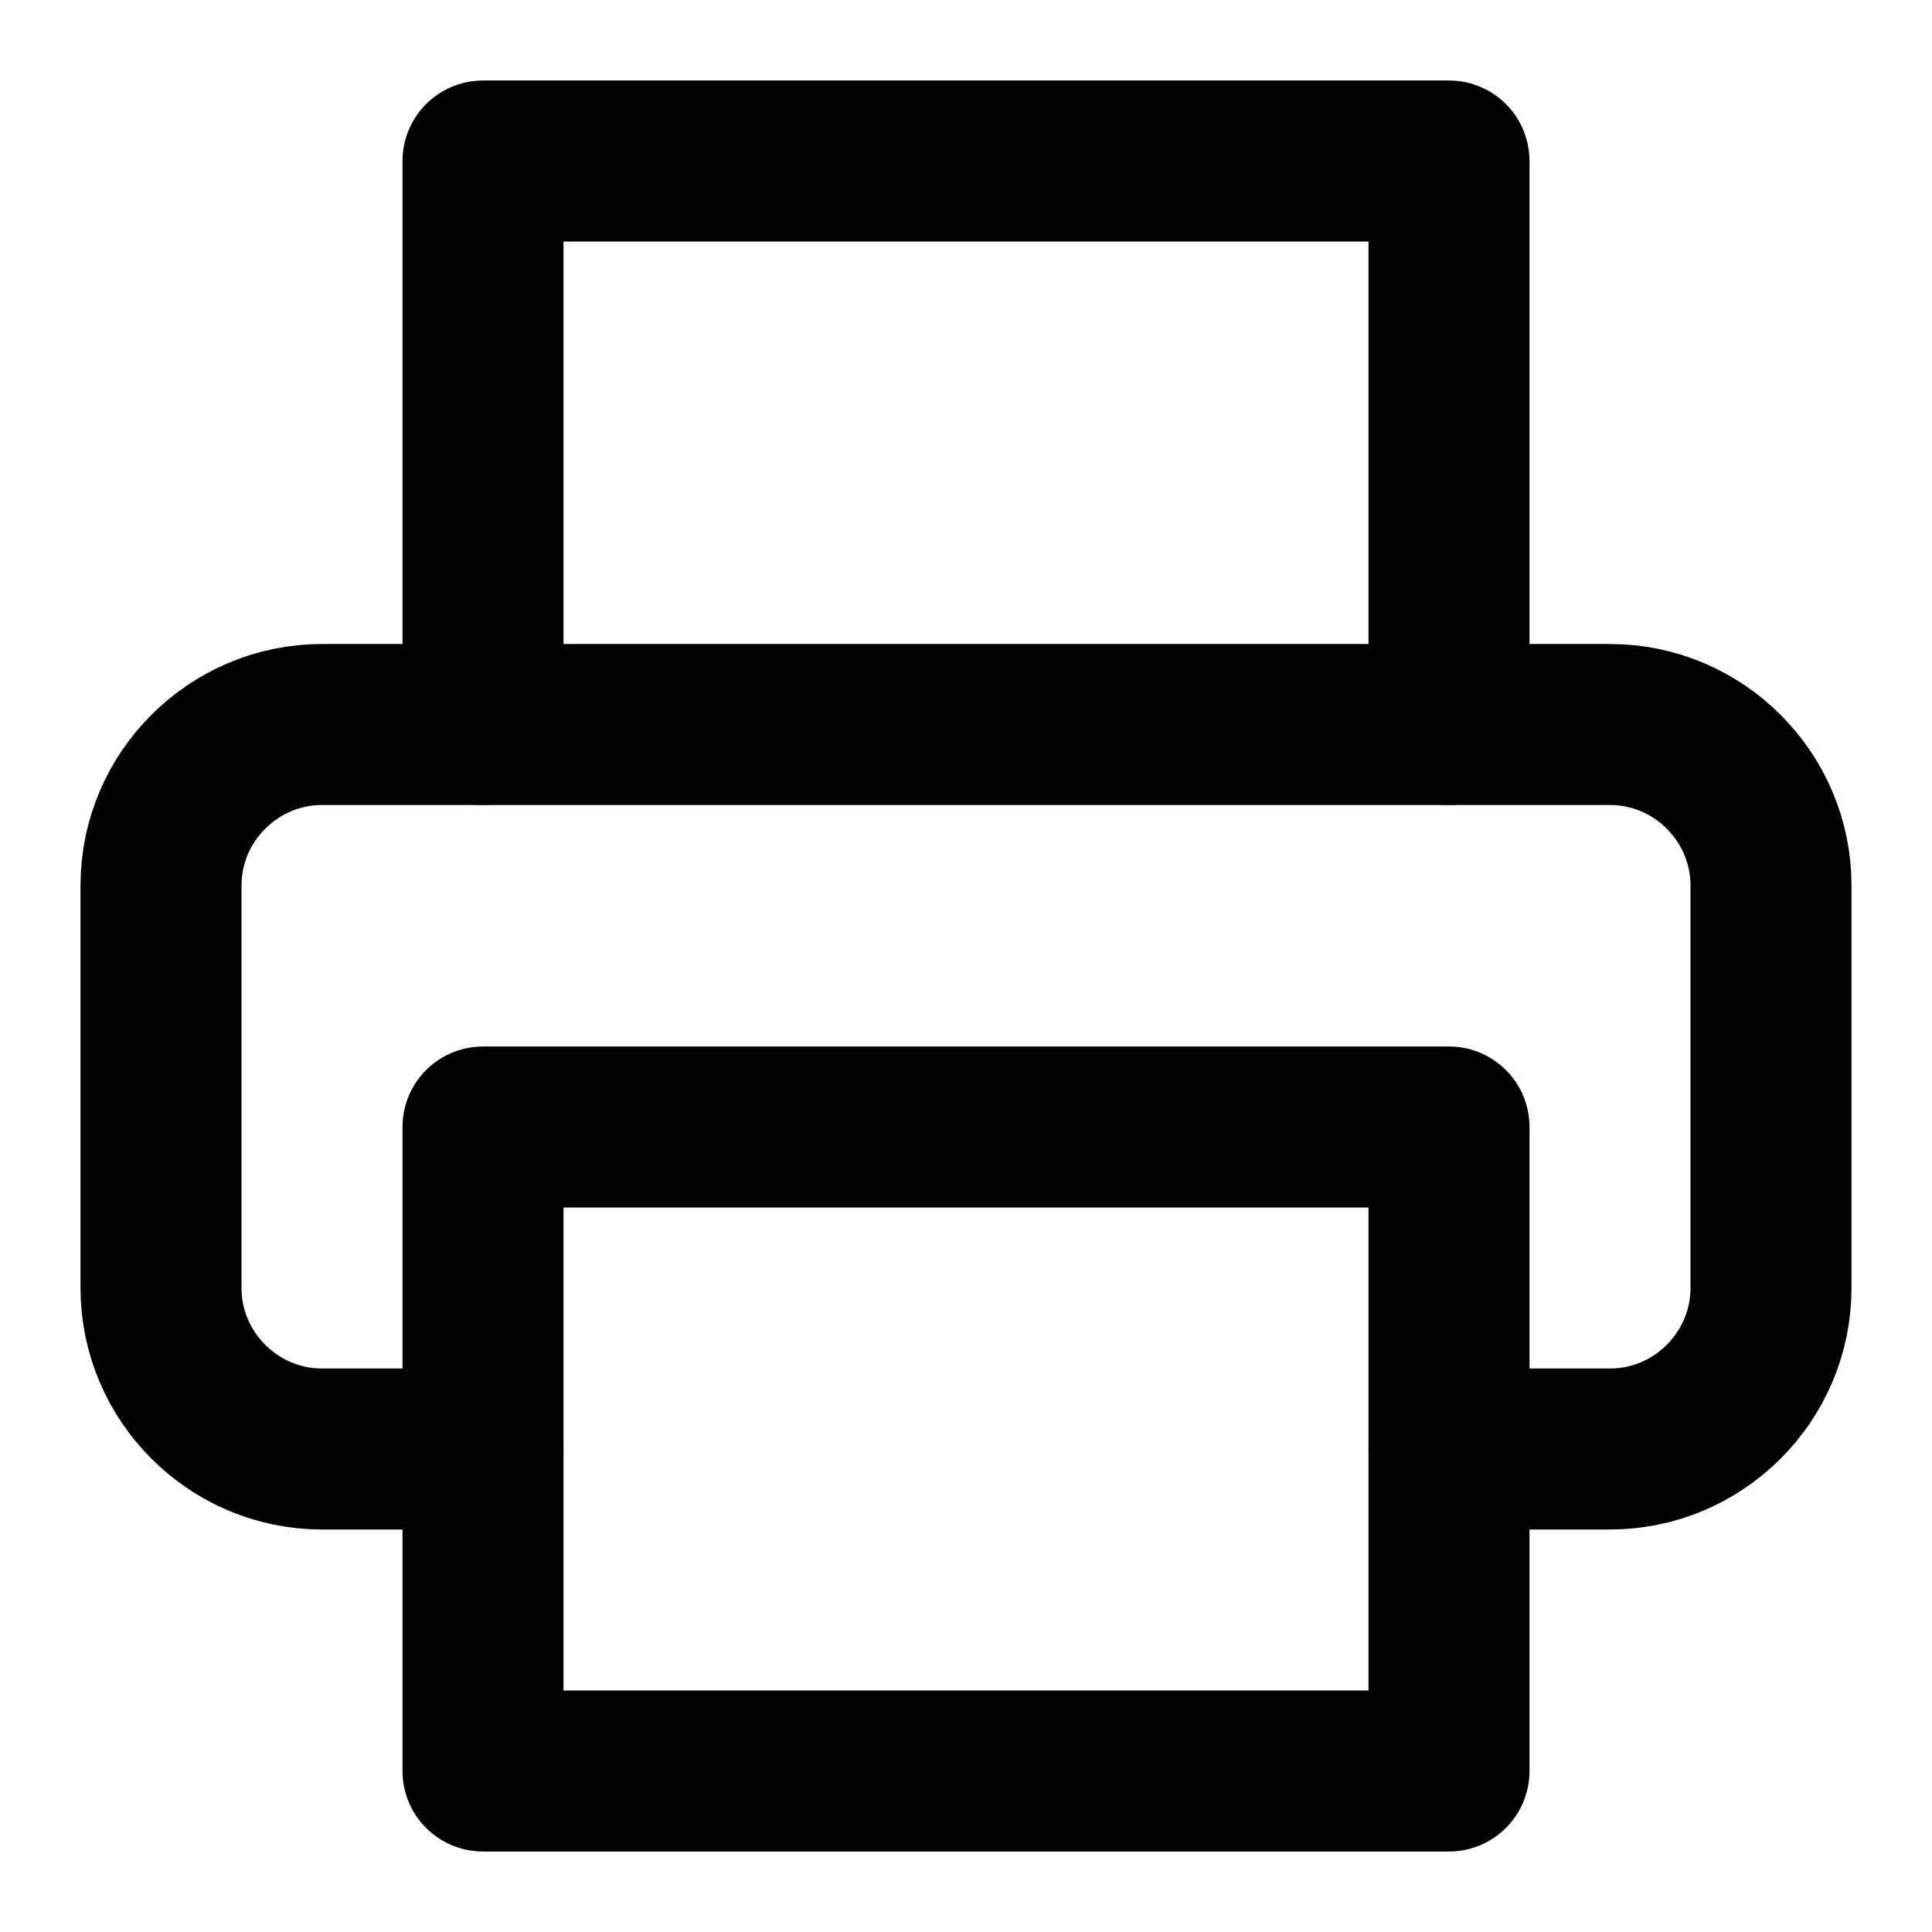
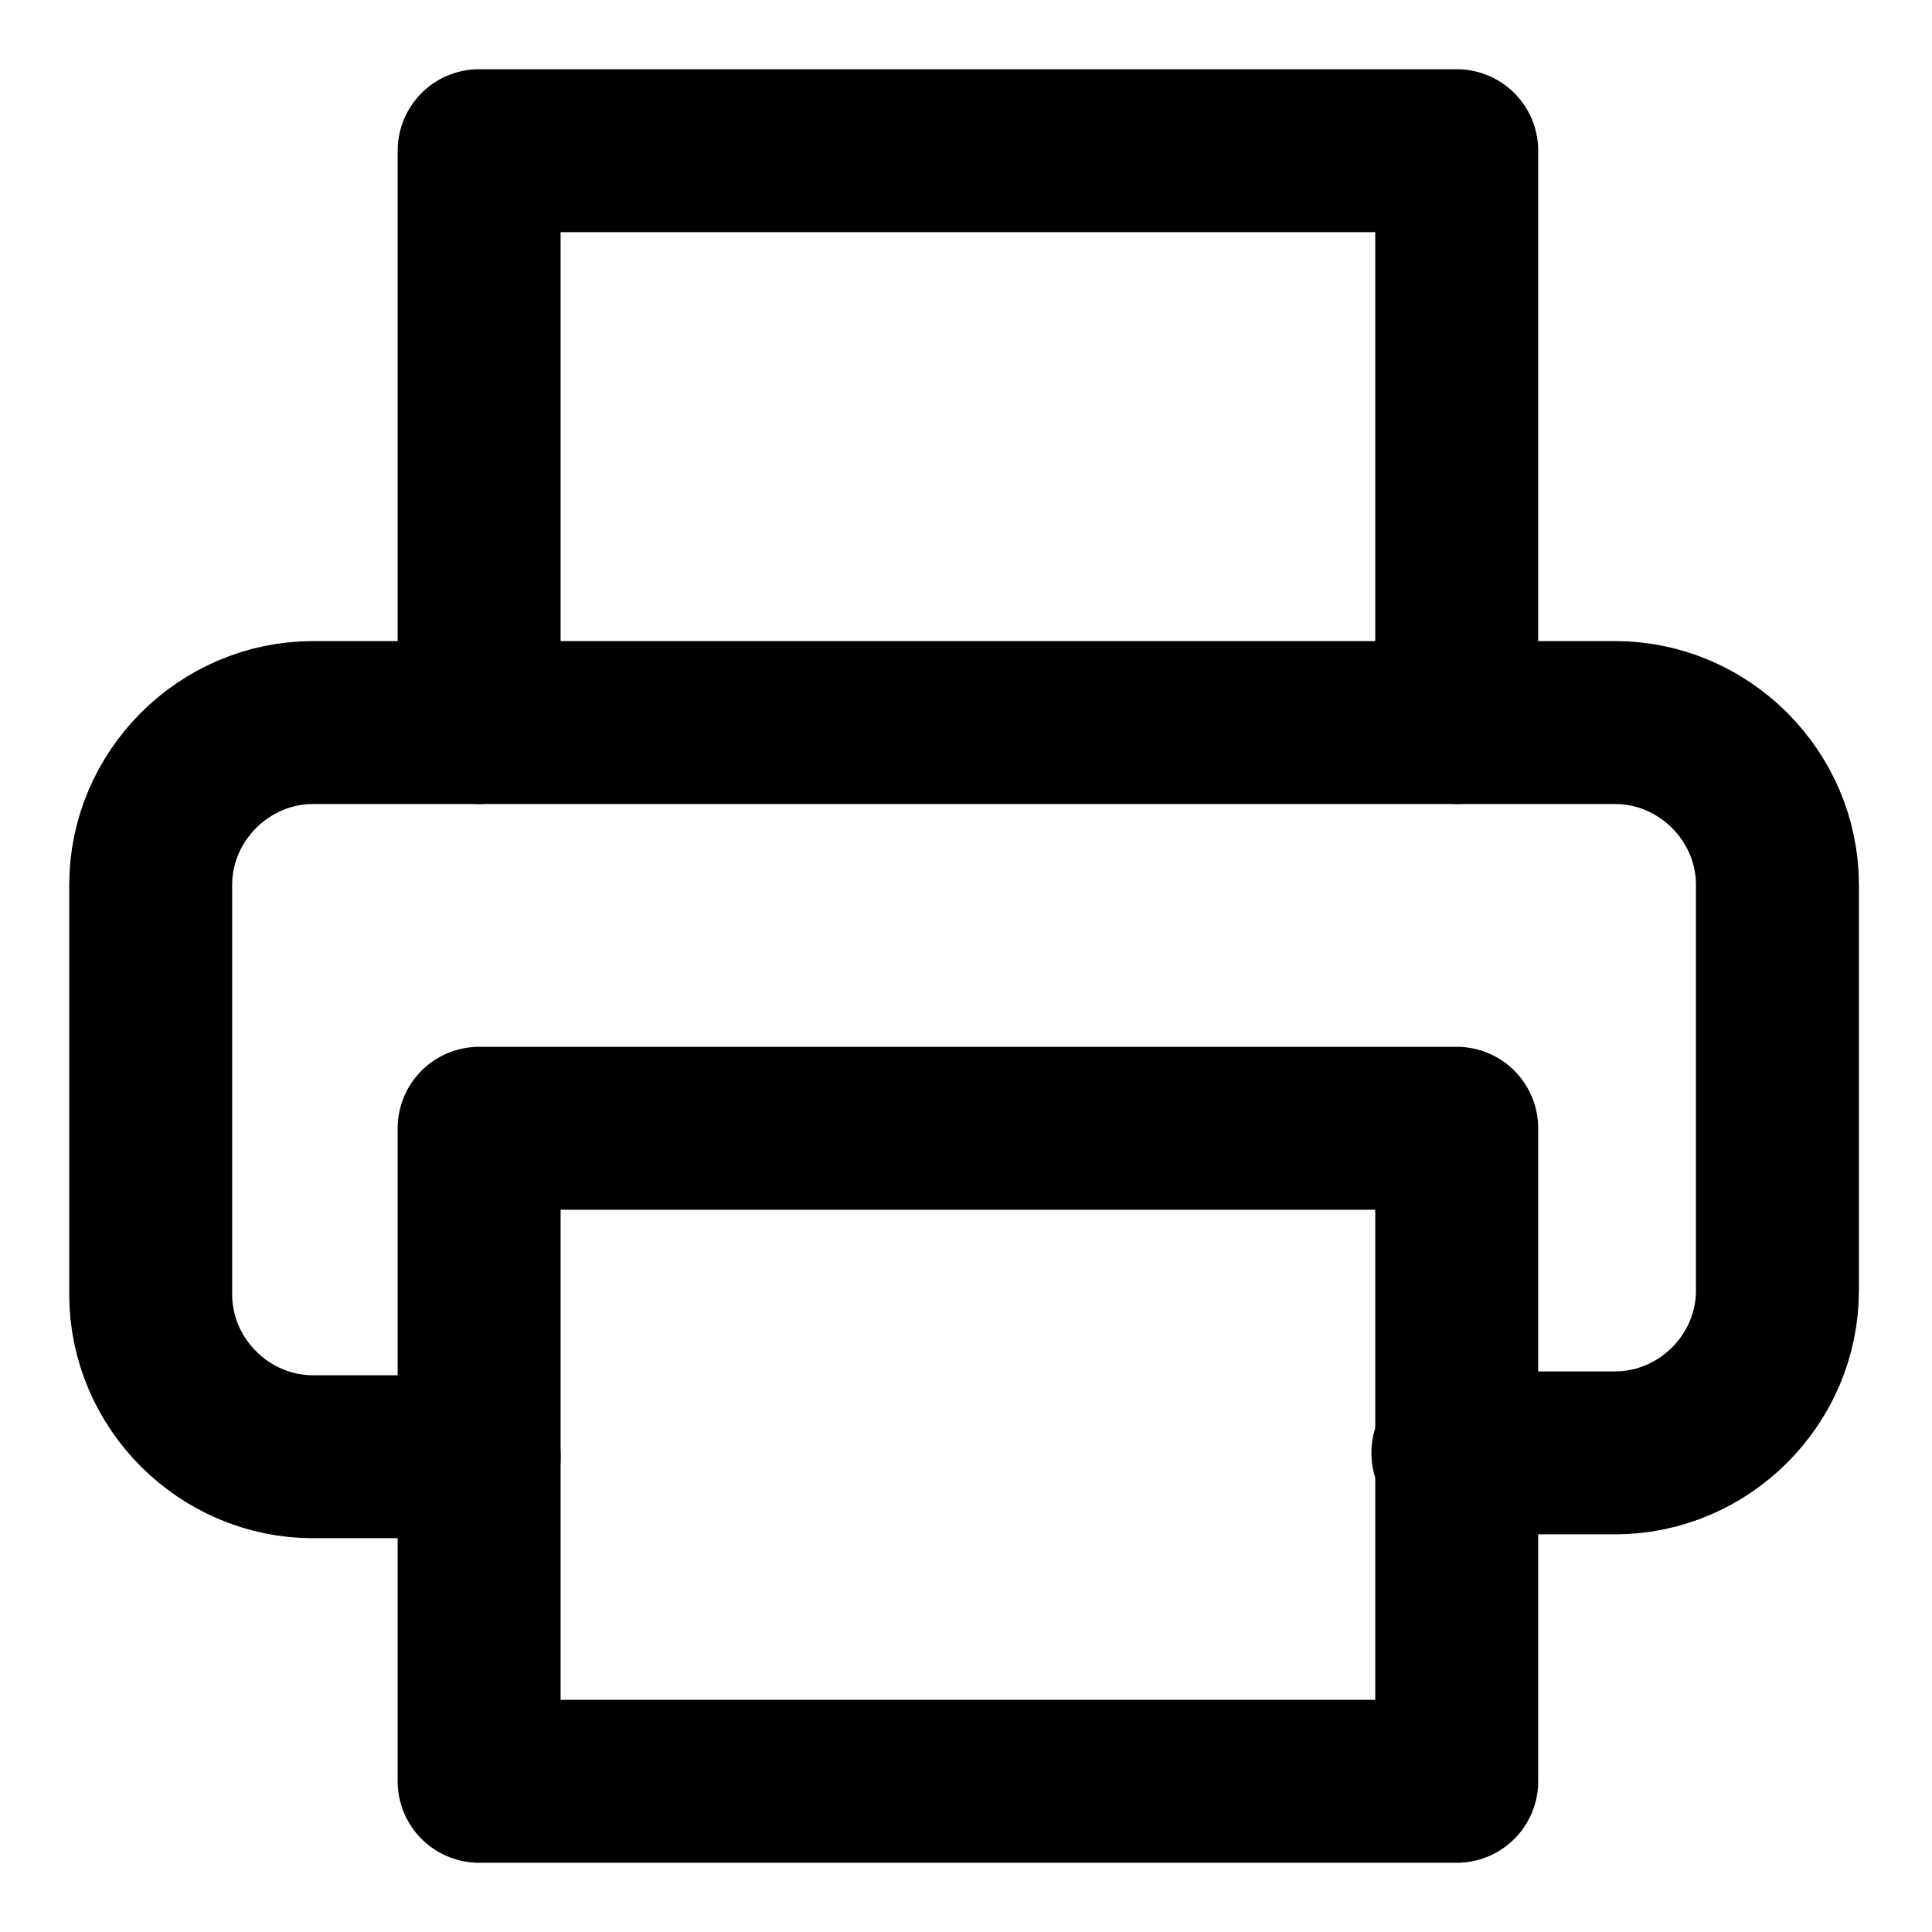
- <svg xmlns="http://www.w3.org/2000/svg" version="1.1" id="icon" x="0px" y="0px" viewBox="0 0 24 24" style="enable-background:new 0 0 24 24;" xml:space="preserve">
-   <style type="text/css">
- 	.st0{fill:none;stroke:#000000;stroke-width:2;stroke-linecap:round;stroke-linejoin:round;}
- </style>
+ <svg xmlns="http://www.w3.org/2000/svg" version="1.1" baseProfile="tiny" id="icon" x="0px" y="0px" viewBox="0 0 50 50" overflow="visible" xml:space="preserve">
  <g id="printer">
-     <rect id="bottom" x="6" y="14" class="st0" width="12" height="8" />
-     <path id="middle_00000052788529499272729660000013469079027879159974_" class="st0" d="M6,18H4c-1.1,0-2-0.9-2-2v-5   c0-1.1,0.9-2,2-2h16c1.1,0,2,0.9,2,2v5c0,1.1-0.9,2-2,2h-2" />
-     <polyline id="top" class="st0" points="6,9 6,2 18,2 18,9  " />
+     <rect id="bottom" x="12.4" y="29.2" fill="none" stroke="#000000" stroke-width="4.217" stroke-linecap="round" stroke-linejoin="round" width="25.3" height="16.9" />
+     <path id="middle_00000052788529499272729660000013469079027879159974_" fill="none" stroke="#000000" stroke-width="4.217" stroke-linecap="round" stroke-linejoin="round" d="   M12.4,37.7H8.1c-2.3,0-4.2-1.9-4.2-4.2V22.9c0-2.3,1.9-4.2,4.2-4.2h33.7c2.3,0,4.2,1.9,4.2,4.2v10.5c0,2.3-1.9,4.2-4.2,4.2h-4.2" />
+     <polyline id="top" fill="none" stroke="#000000" stroke-width="4.217" stroke-linecap="round" stroke-linejoin="round" points="   12.4,18.7 12.4,3.9 37.7,3.9 37.7,18.7  " />
  </g>
</svg>
